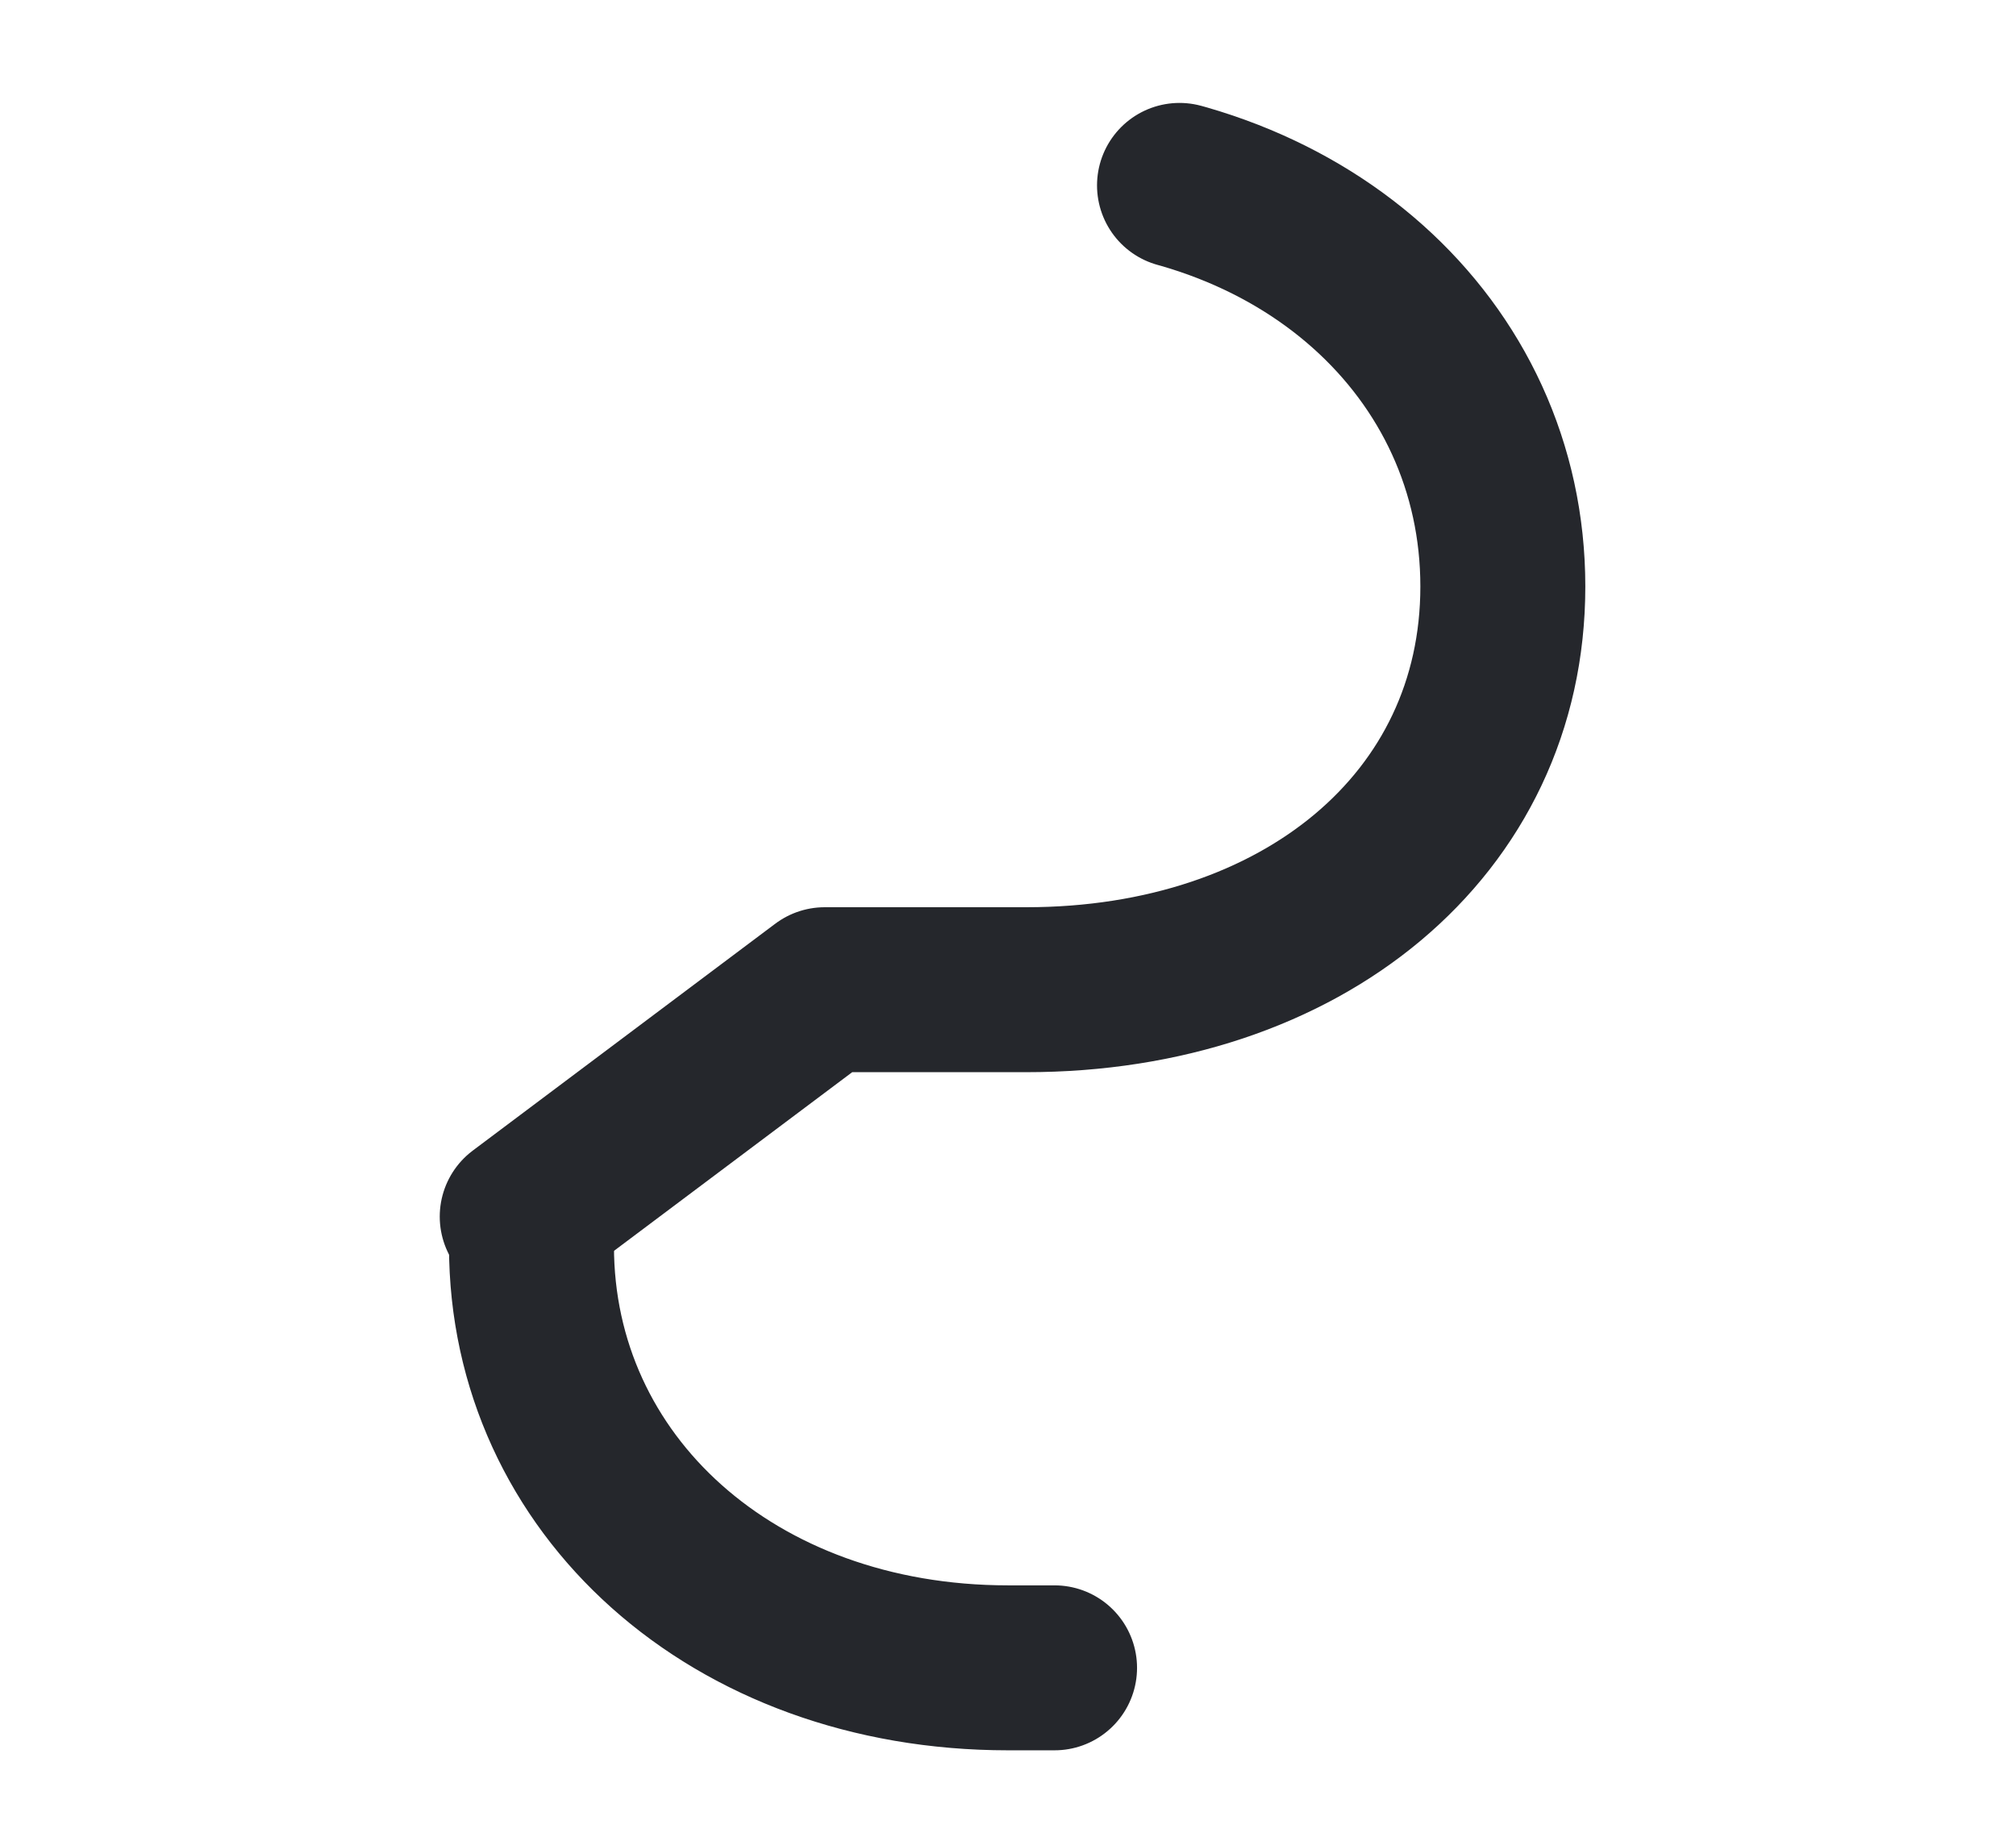
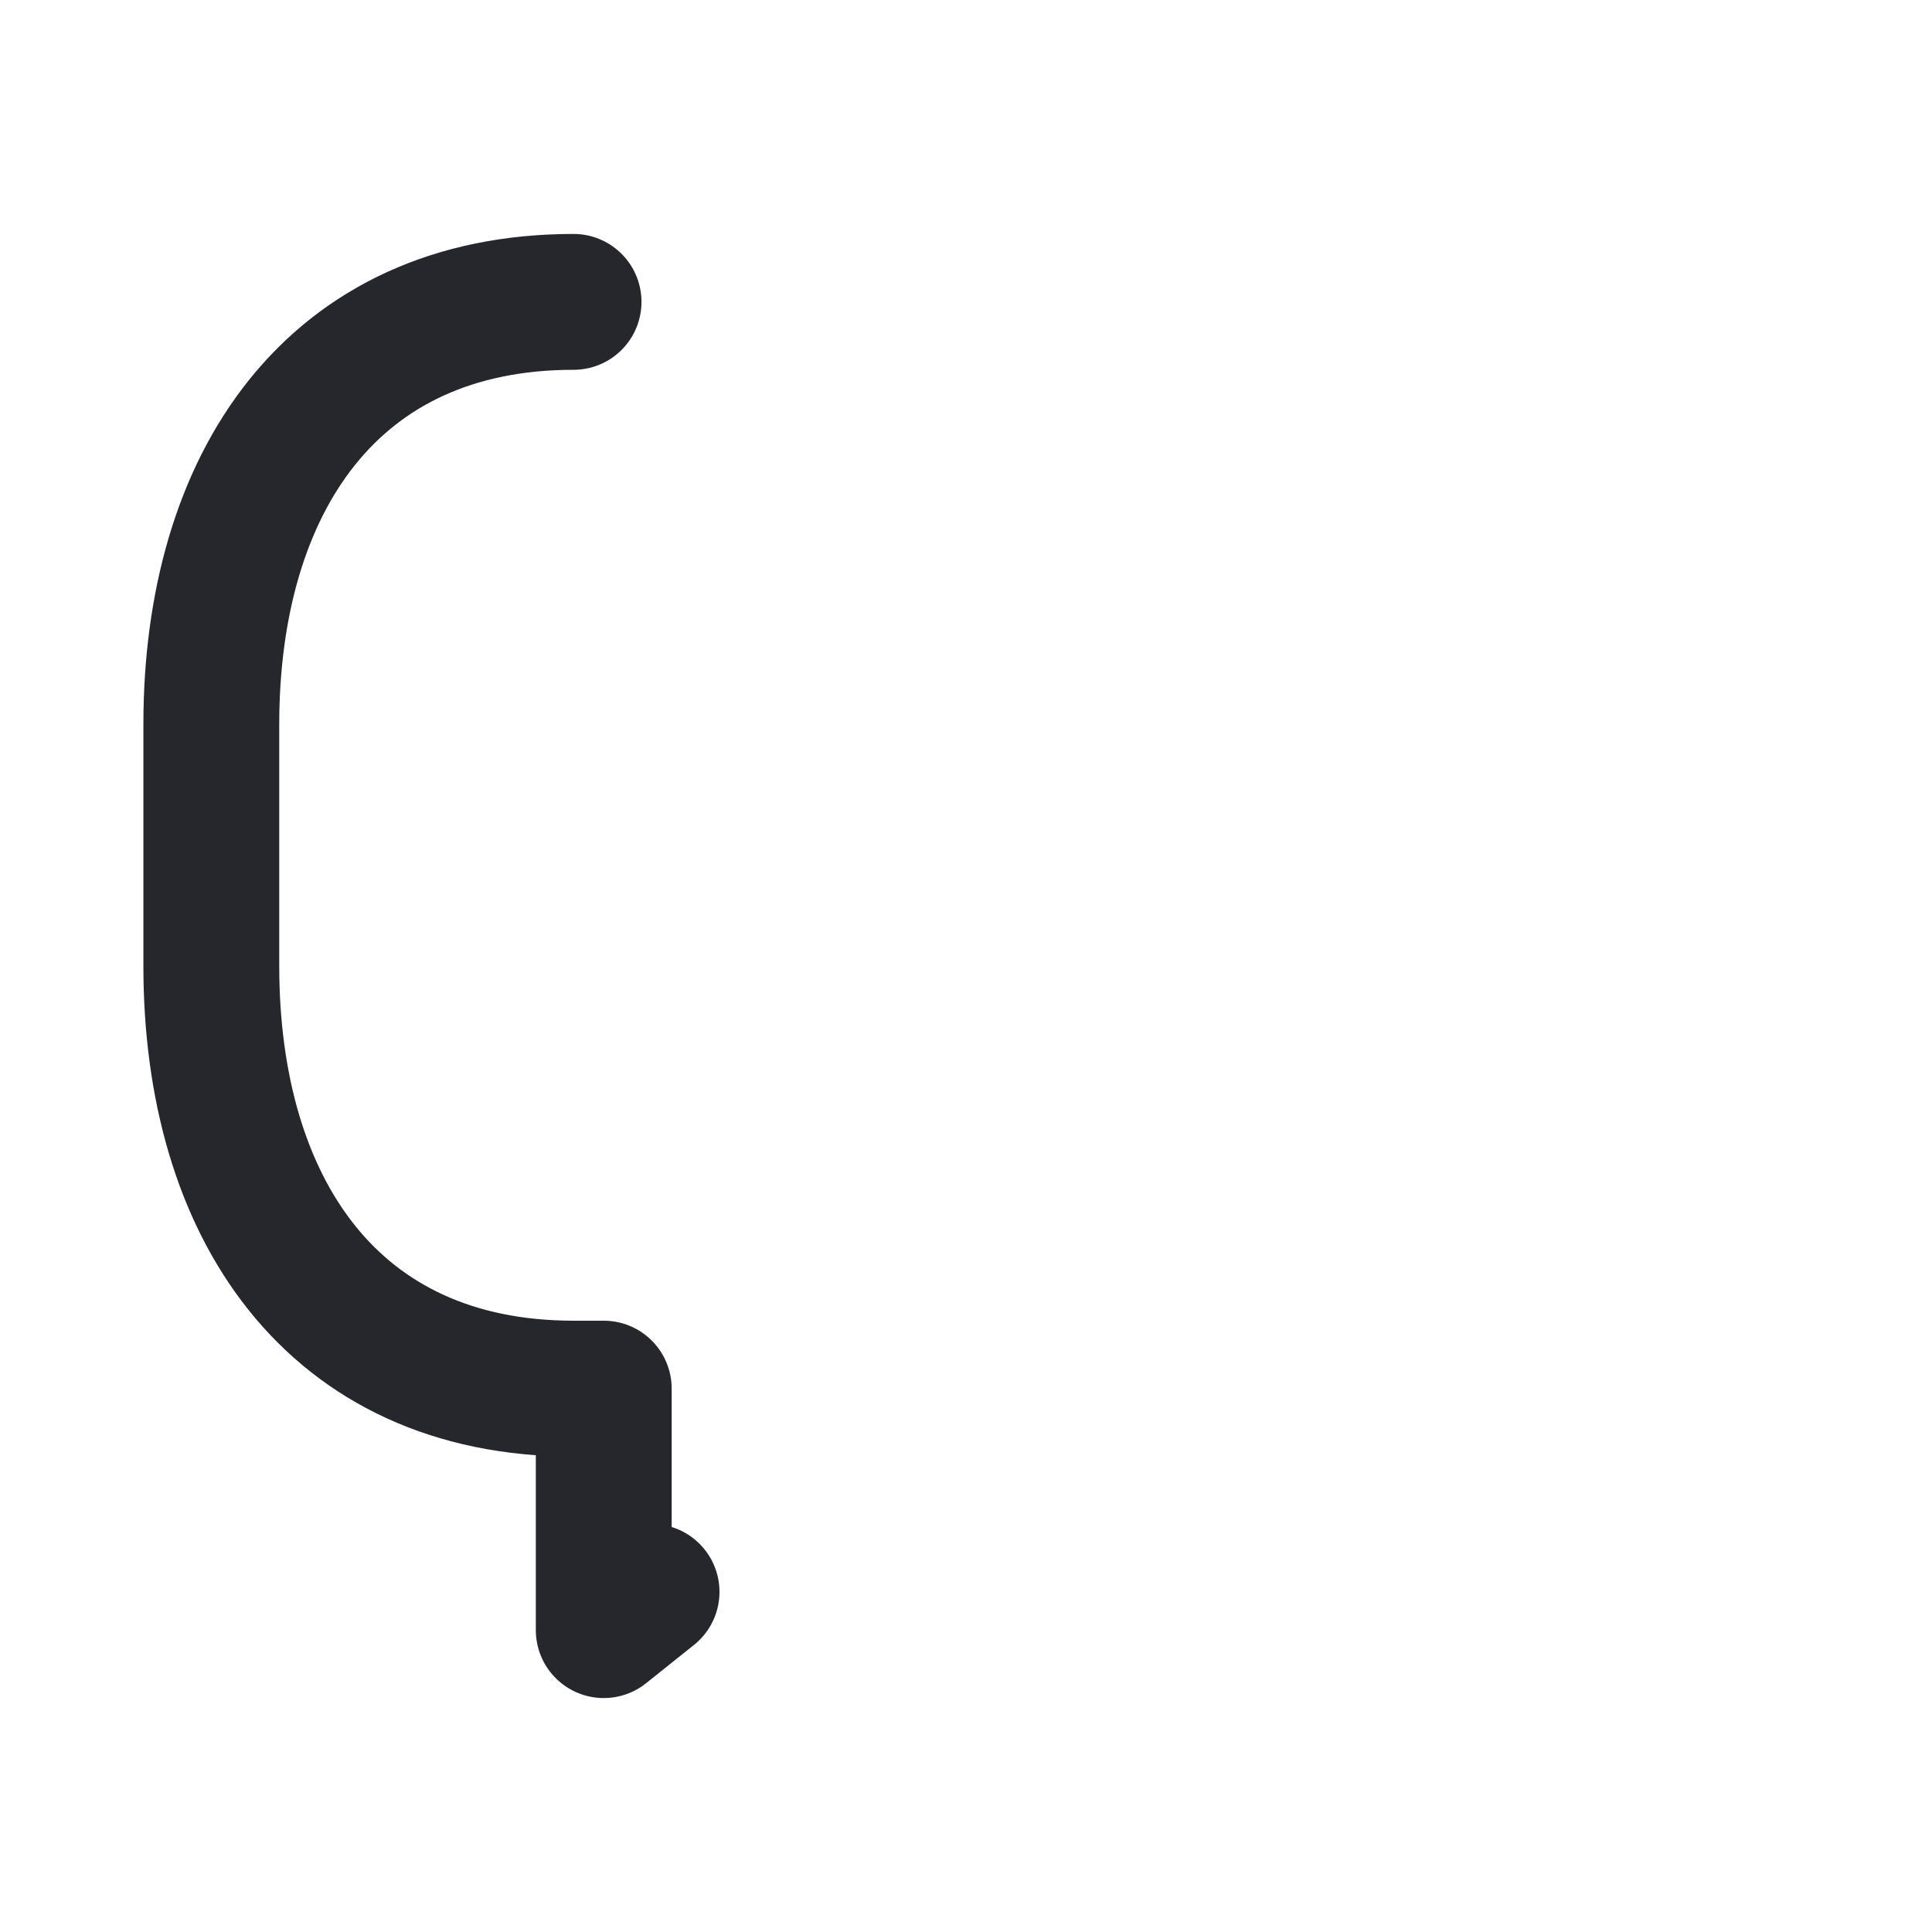
- <svg xmlns="http://www.w3.org/2000/svg" viewBox="0 0 110 100" width="110" height="100" color="#25272C">
-   <style>.mark-a,.mark-b{stroke-dasharray:100;stroke-dashoffset:100;animation:draw .65s cubic-bezier(.22,.8,.3,1) forwards}.mark-b{animation-delay:.22s}@keyframes draw{to{stroke-dashoffset:0}}</style>
-   <g fill="none" stroke="currentColor" stroke-width="9" stroke-linecap="round" stroke-linejoin="round">
-     <path class="mark-a" pathLength="100" d="M45 54C28 54 17 44 17 31S28 9 44 9h12c15 0 26 10 26 23S71 54 56 54H45L25 69V50" />
-     <path class="mark-b" pathLength="100" d="M55 46h11c17 0 28 10 28 23S83 91 67 91H55C40 91 29 81 29 68" />
+ <svg xmlns="http://www.w3.org/2000/svg" viewBox="0 0 64 64" width="64" height="64" color="#25272C">
+   <style>.bubble{stroke-dasharray:100;stroke-dashoffset:100;animation:trace .72s cubic-bezier(.22,.8,.3,1) forwards}.dot{opacity:0;transform-box:fill-box;transform-origin:center;animation:appear .28s .45s both}.d2{animation-delay:.58s}@keyframes trace{to{stroke-dashoffset:0}}@keyframes appear{from{opacity:0;transform:scale(.3)}to{opacity:1;transform:scale(1)}}</style>
+   <g transform="translate(7 1)">
+     <path class="bubble" d="M12 9H36C44 9 50 15 50 23V31C50 39 44 45 36 45H23L13 53V45H12C4 45 0 39 0 31V23C0 15 4 9 12 9Z" fill="none" stroke="currentColor" stroke-width="4.5" stroke-linecap="round" stroke-linejoin="round" pathLength="100" />
+     <circle class="dot d1" cx="17.5" cy="27" r="3.7" fill="currentColor" />
+     <circle class="dot d2" cx="32.5" cy="27" r="3.7" fill="currentColor" />
  </g>
</svg>
